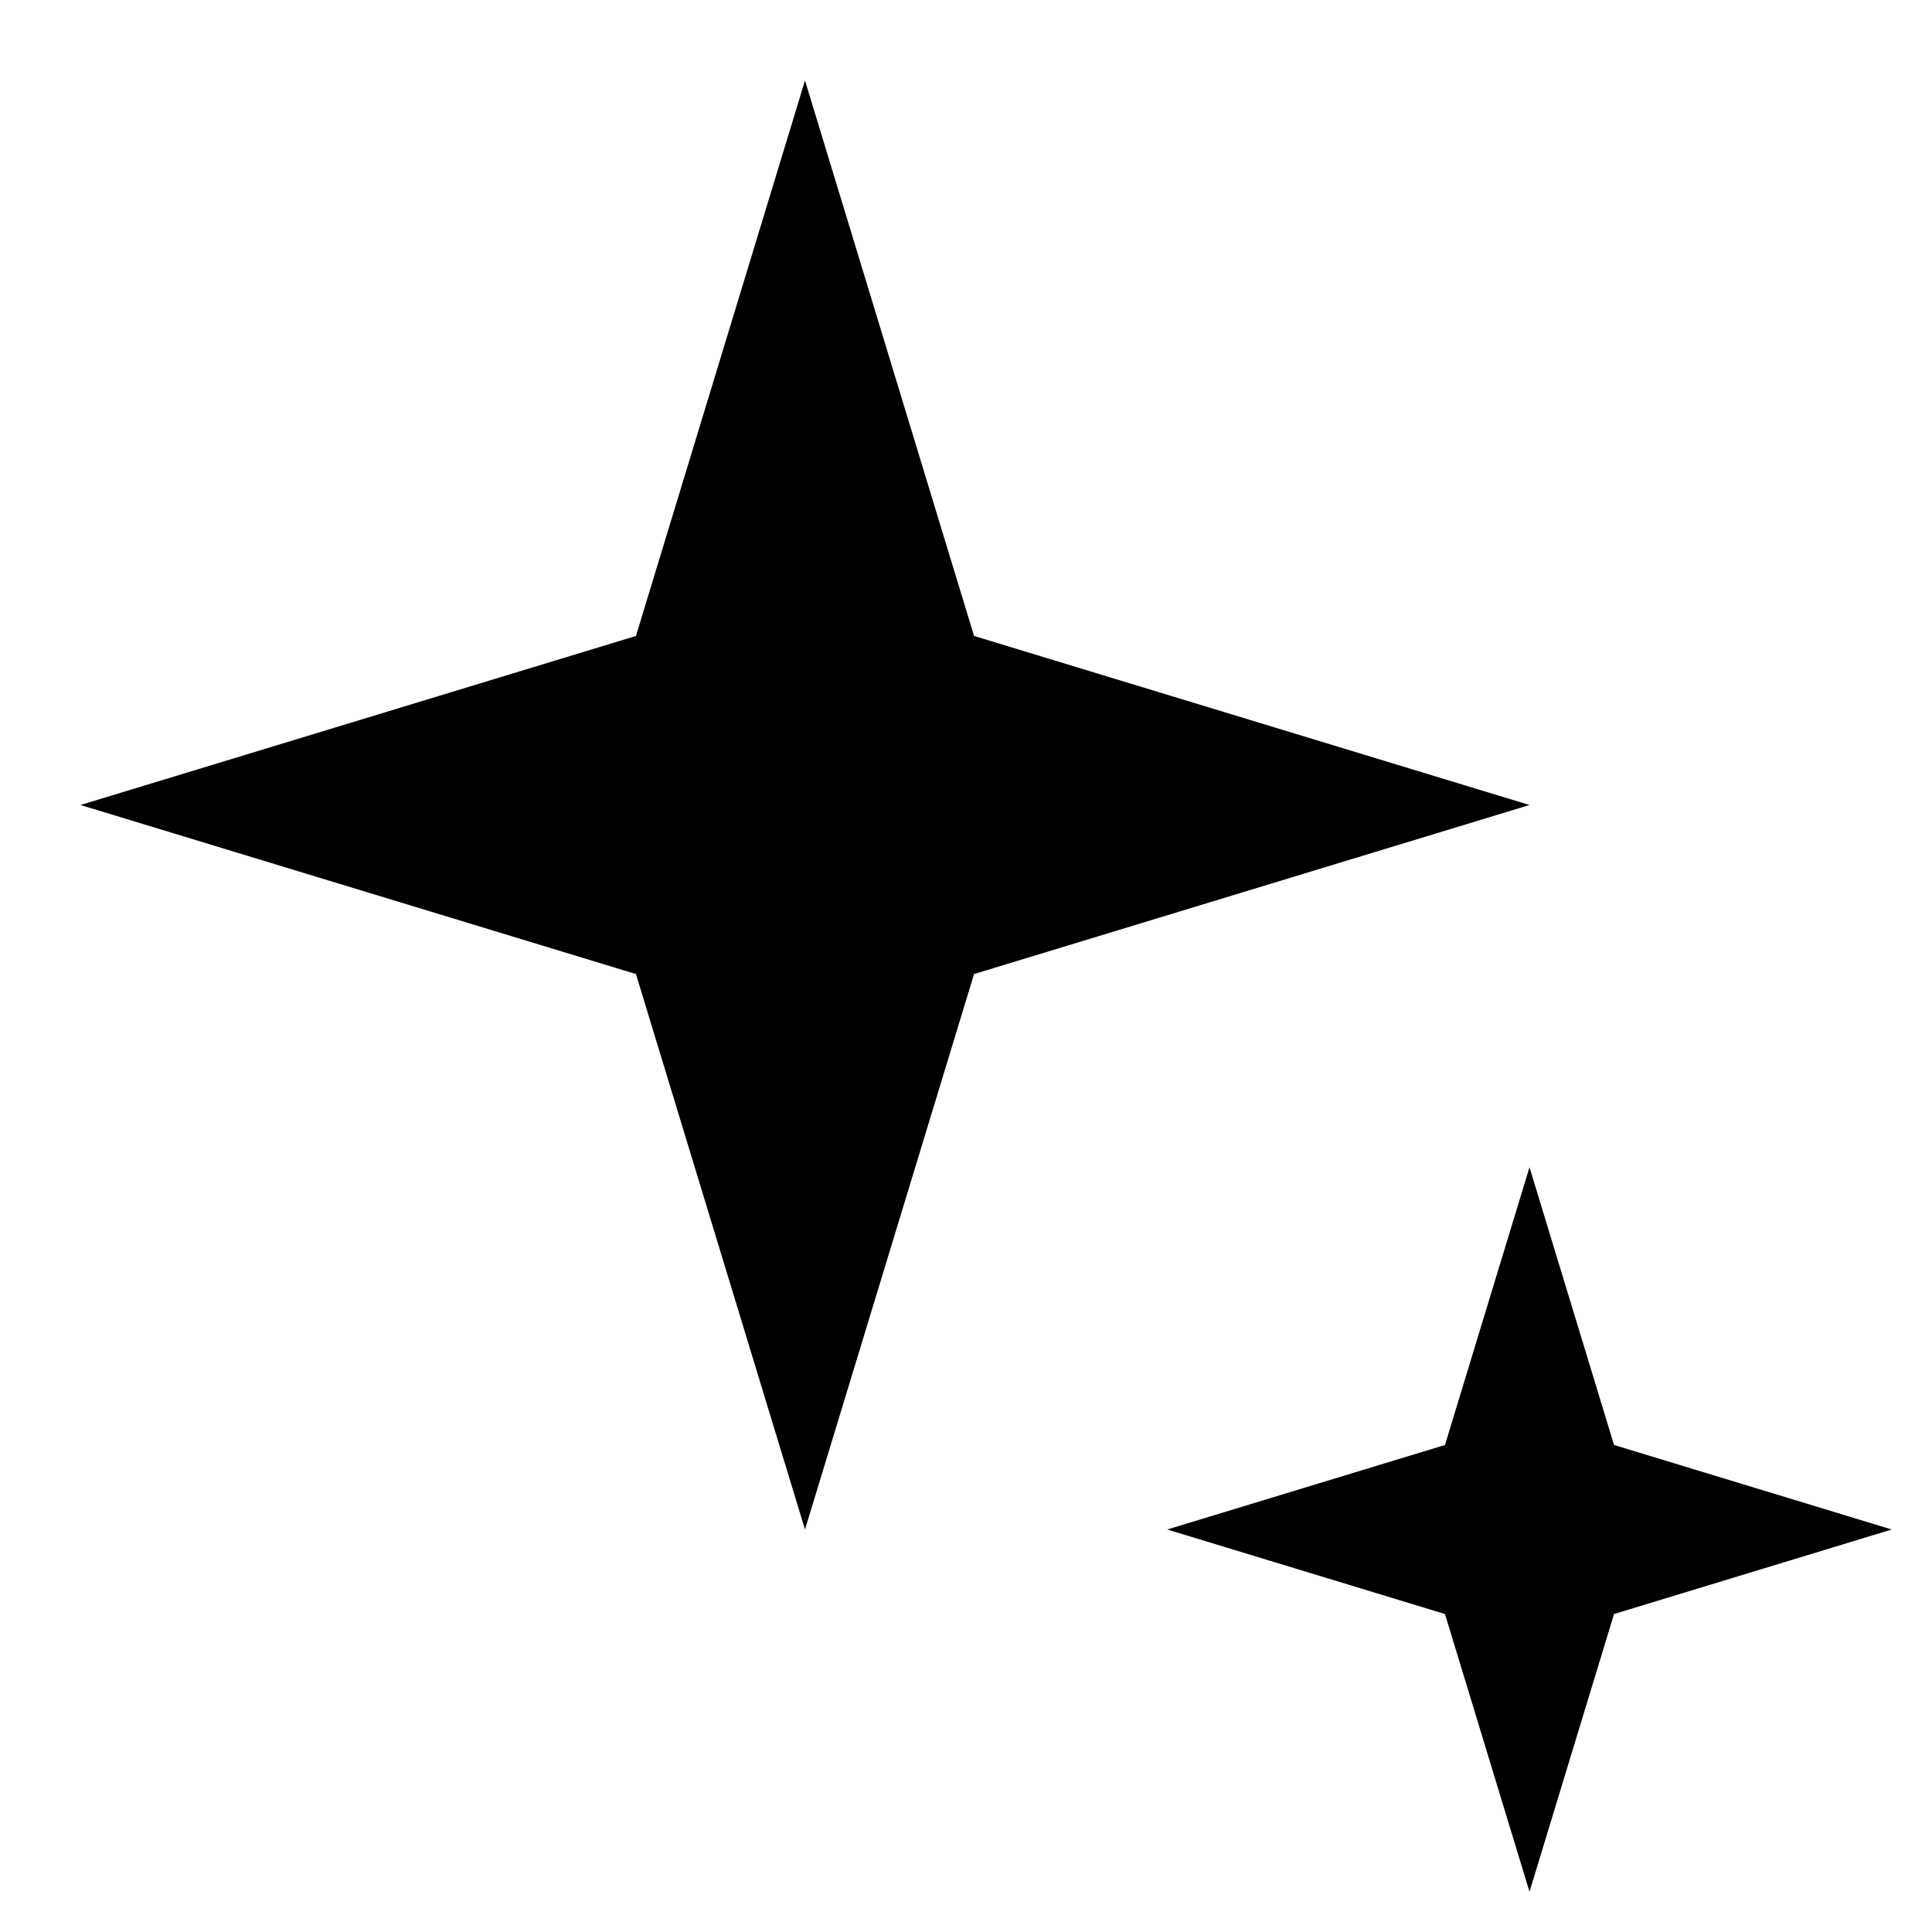
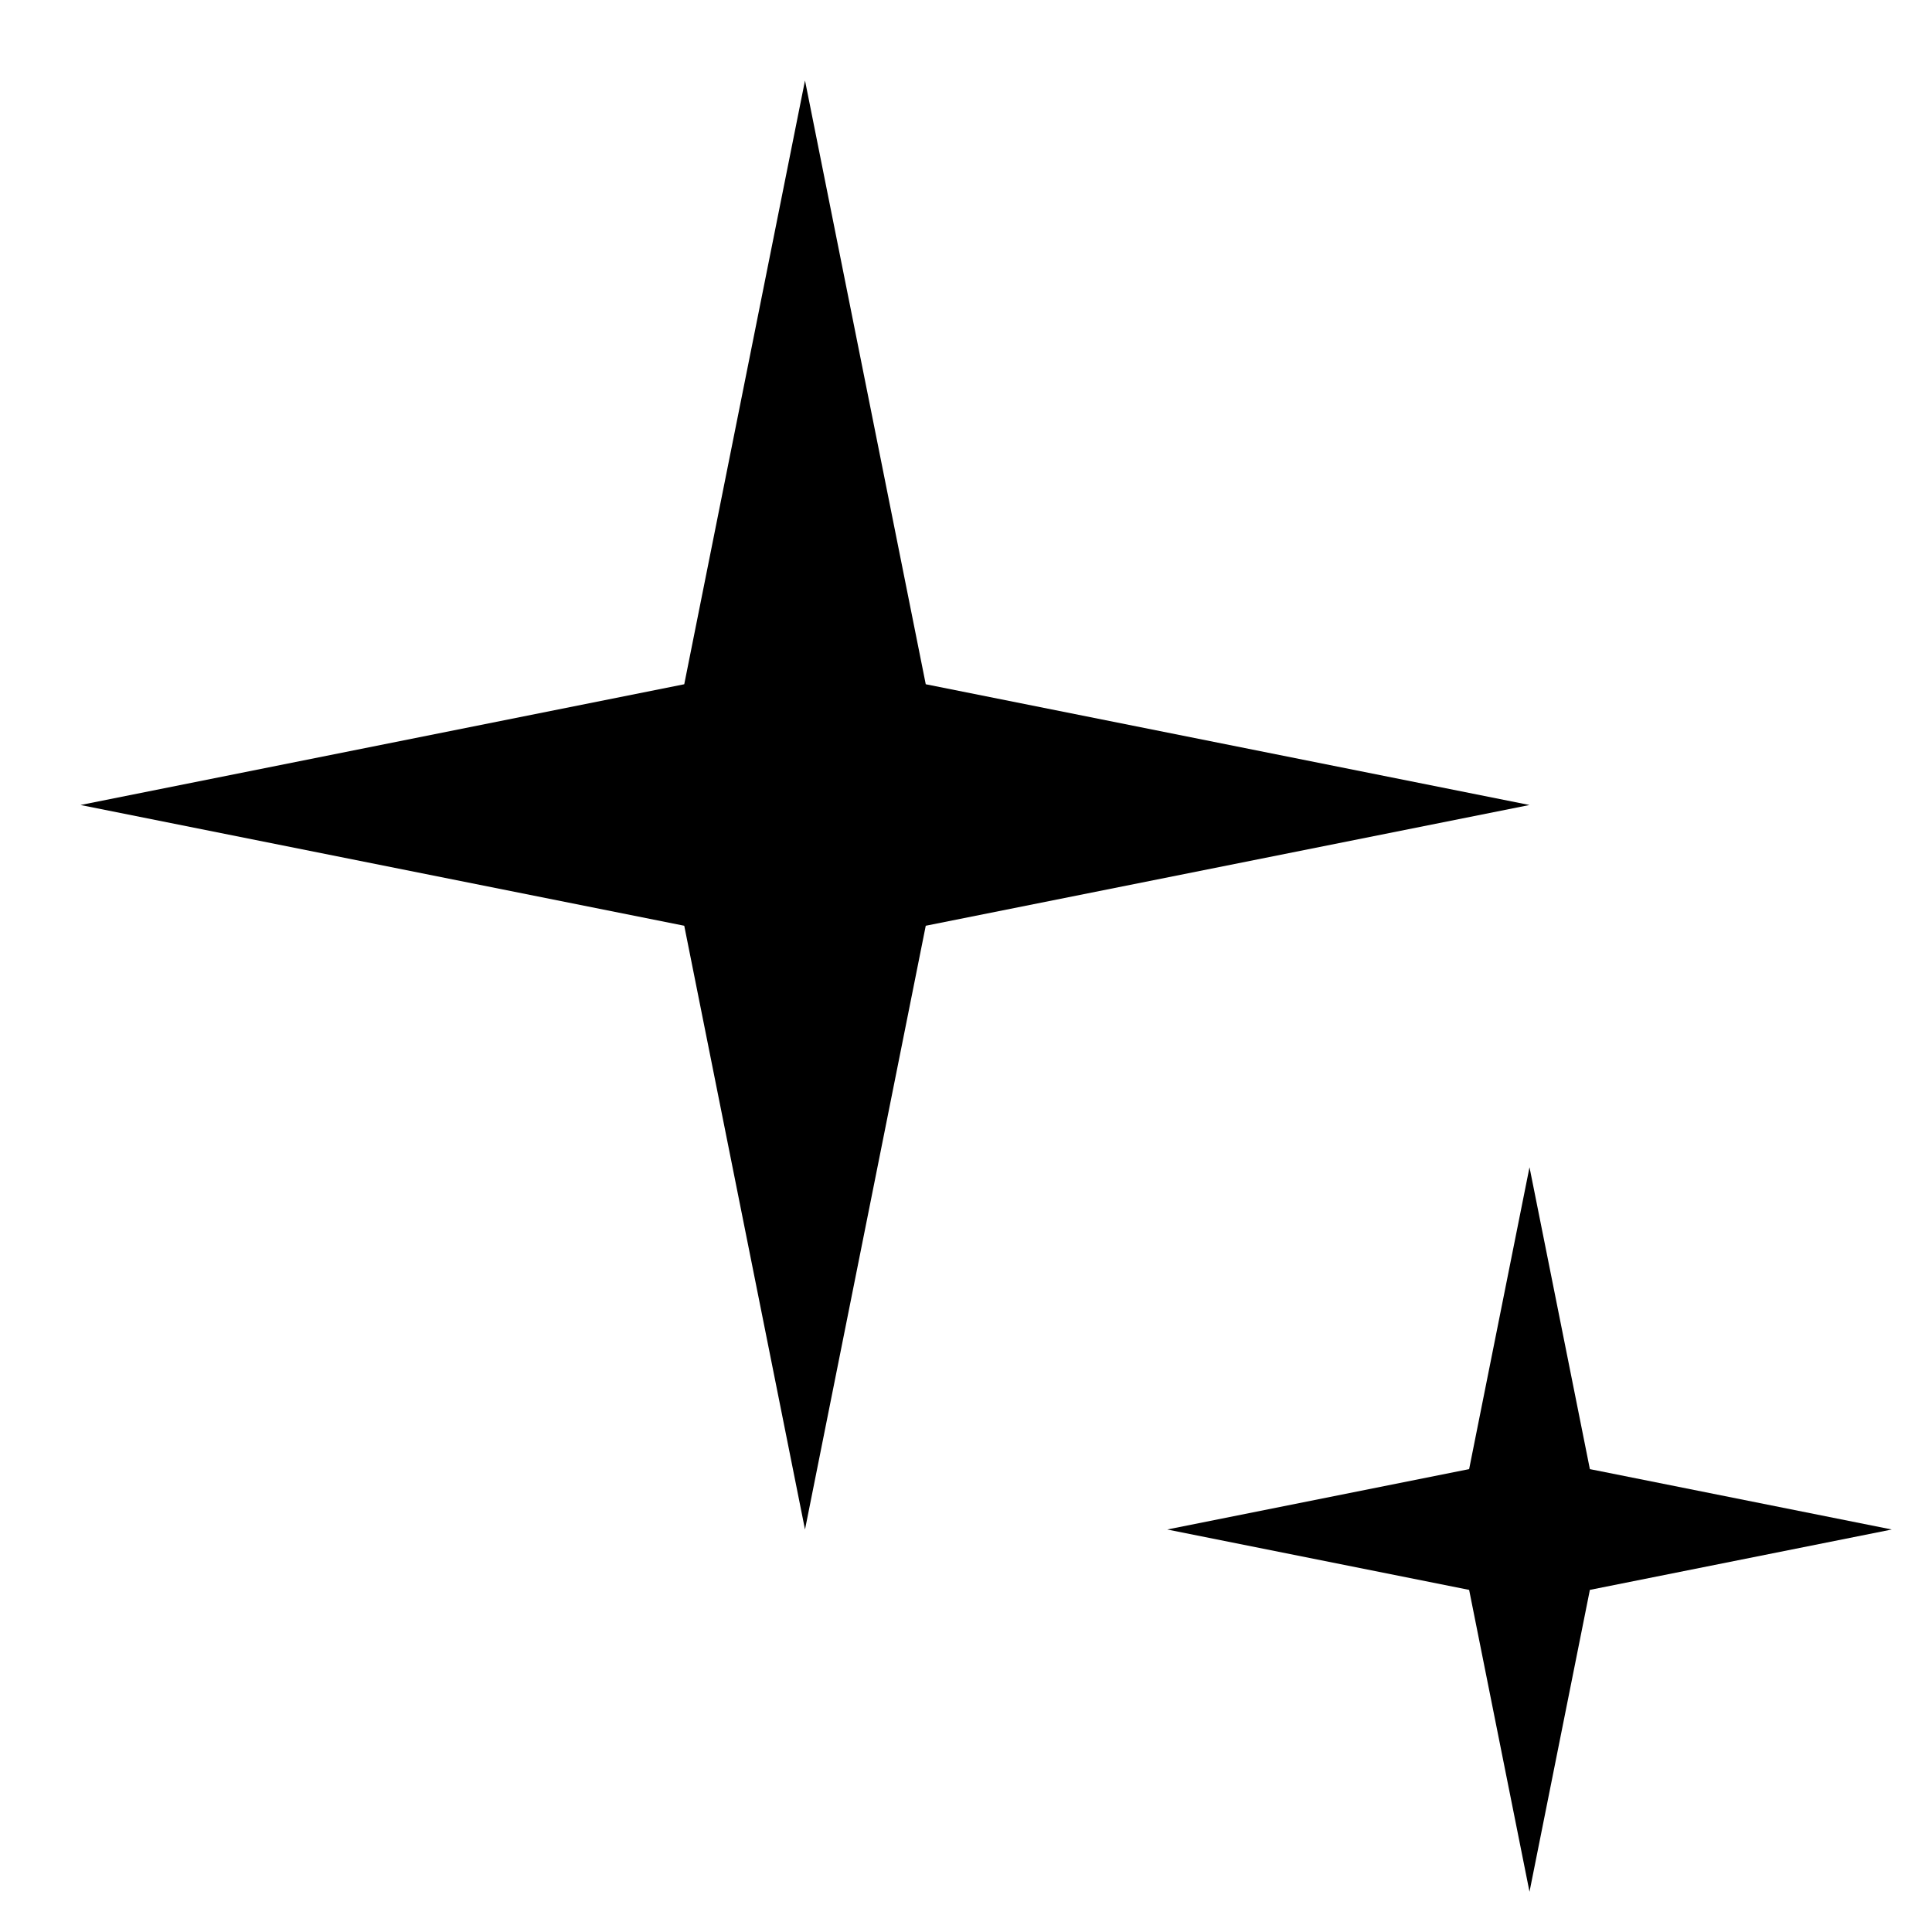
<svg xmlns="http://www.w3.org/2000/svg" width="48" height="48" viewBox="0 0 48 48">
  <g fill="#000000">
-     <polygon points="20,2 24.2,15.8 38,20 24.2,24.2 20,38 15.8,24.2 2,20 15.8,15.8" />
-     <polygon points="38,29 40.1,35.9 47,38 40.1,40.1 38,47 35.9,40.1 29,38 35.9,35.9" />
+     <polygon points="20,2 23,17 38,20 23,23 20,38 17,23 2,20 17,17" />
+     <polygon points="38,29 39.5,36.5 47,38 39.5,39.5 38,47 36.5,39.5 29,38 36.5,36.5" />
  </g>
</svg>
